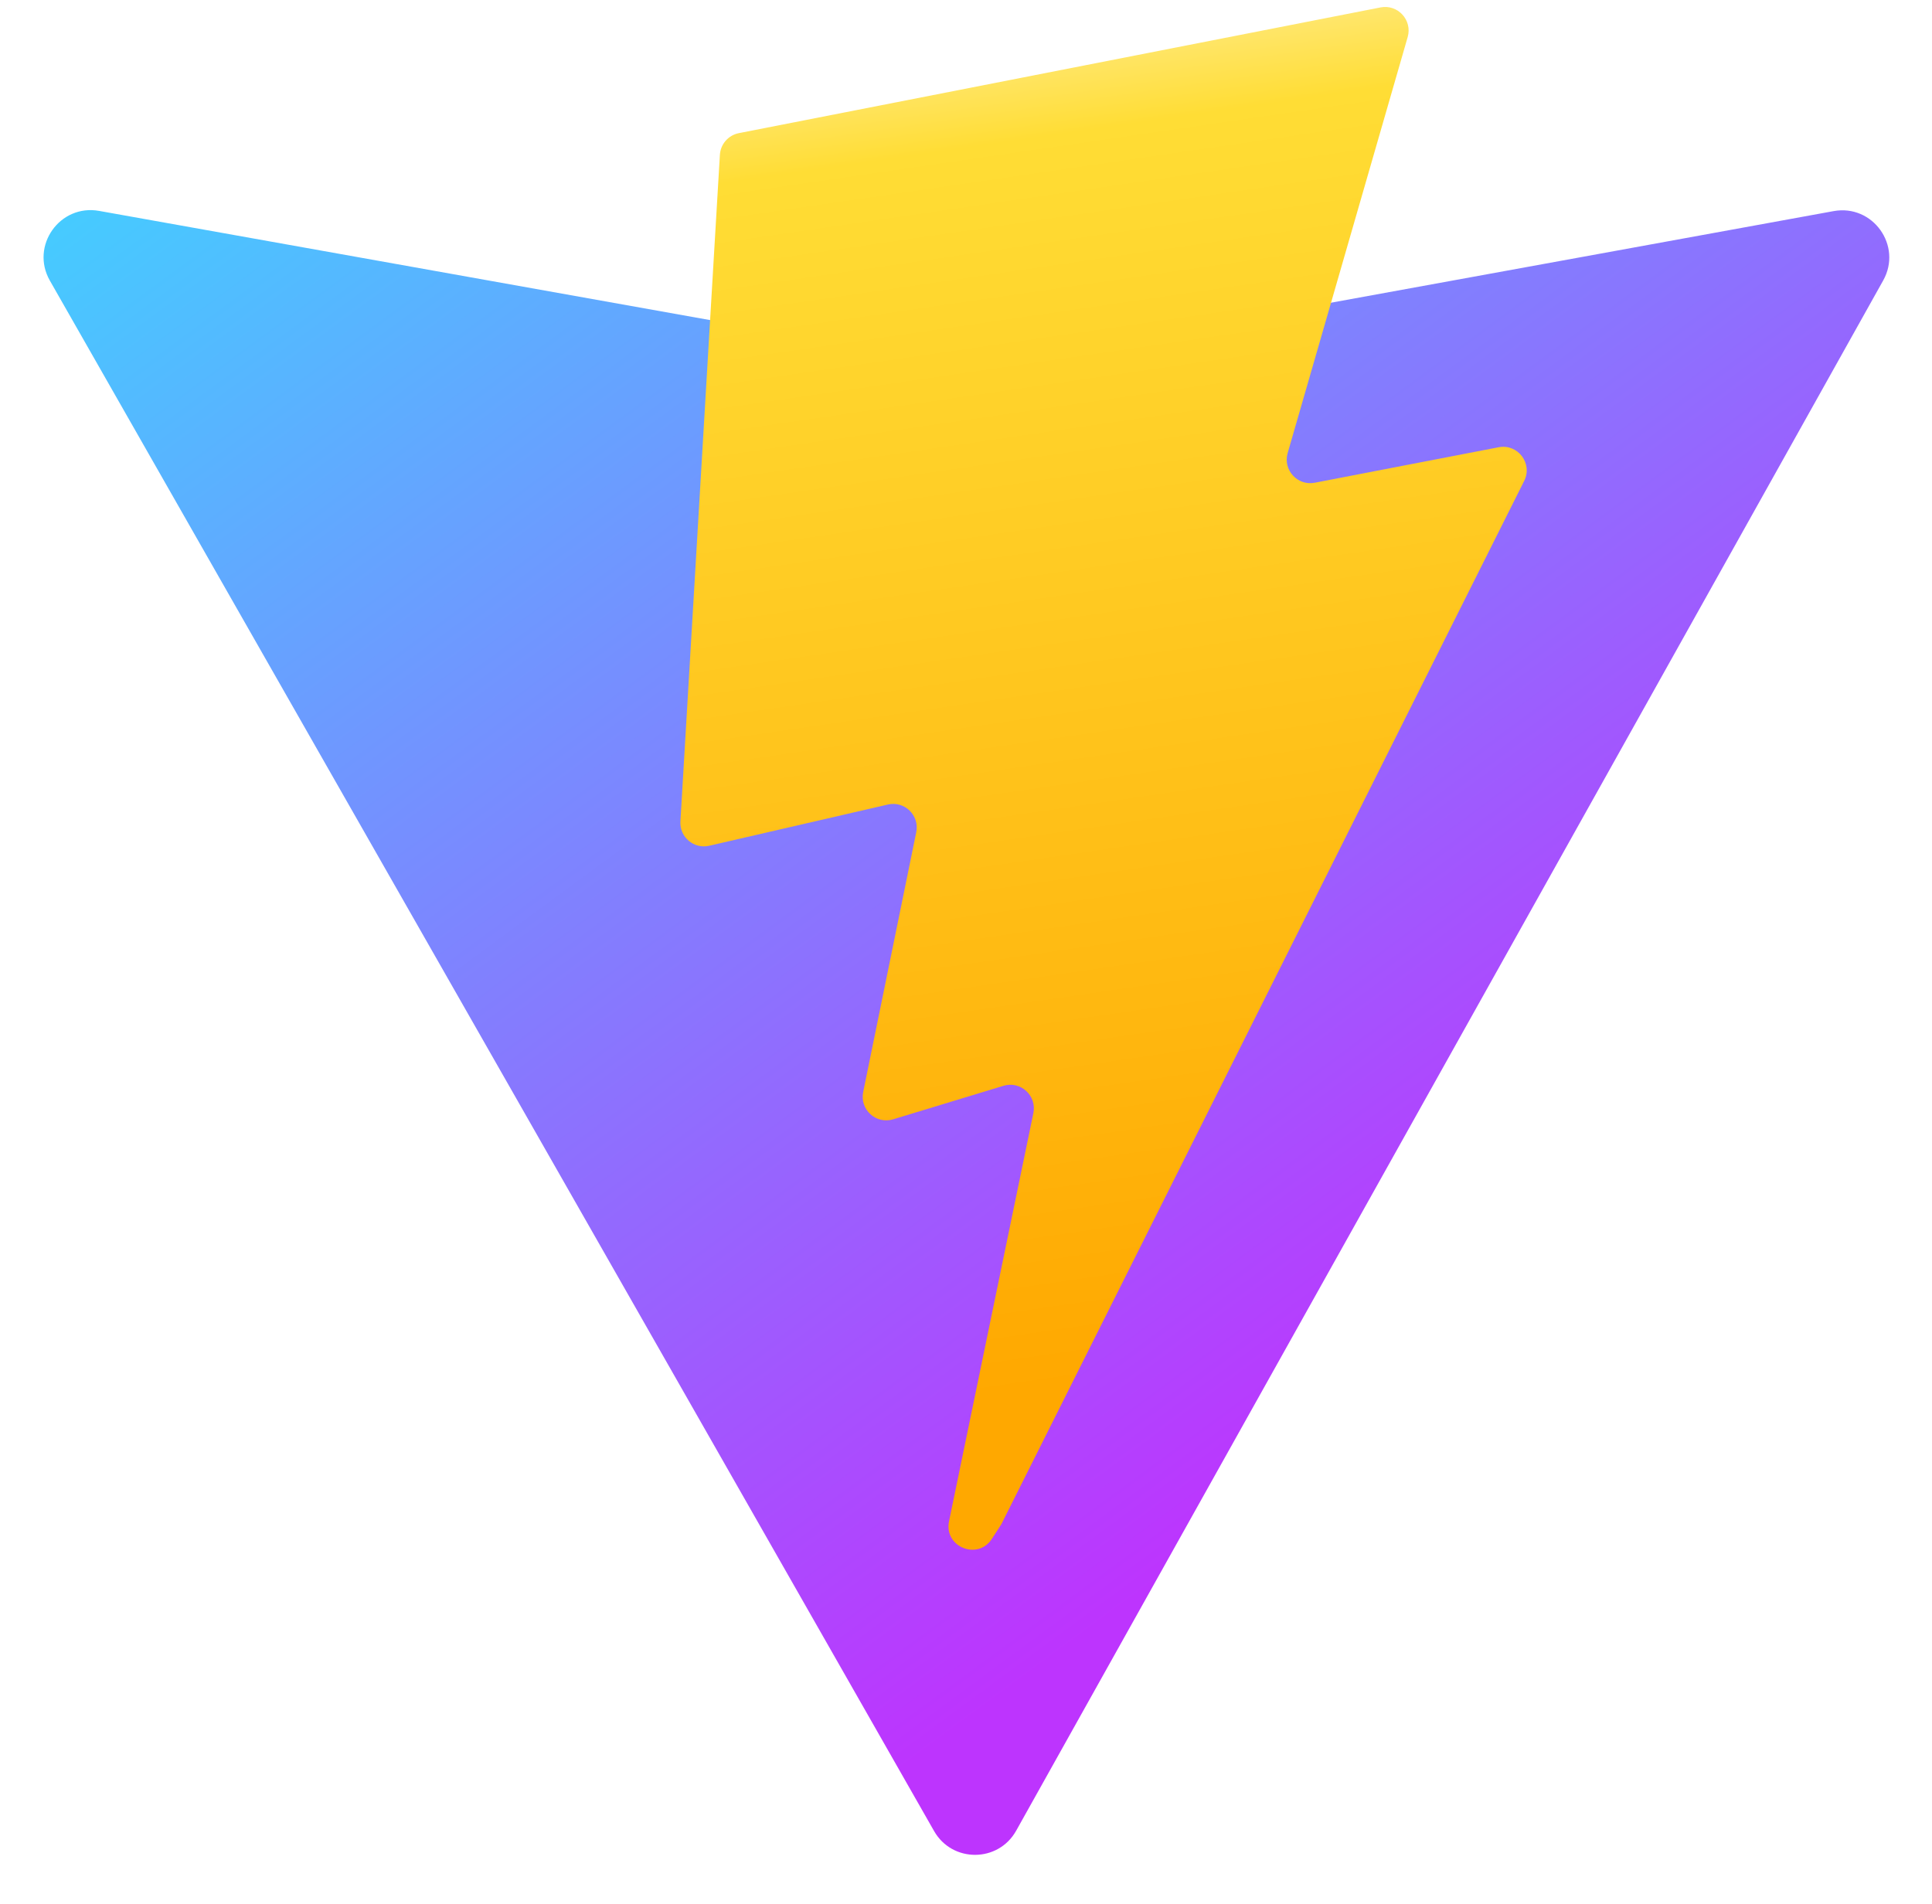
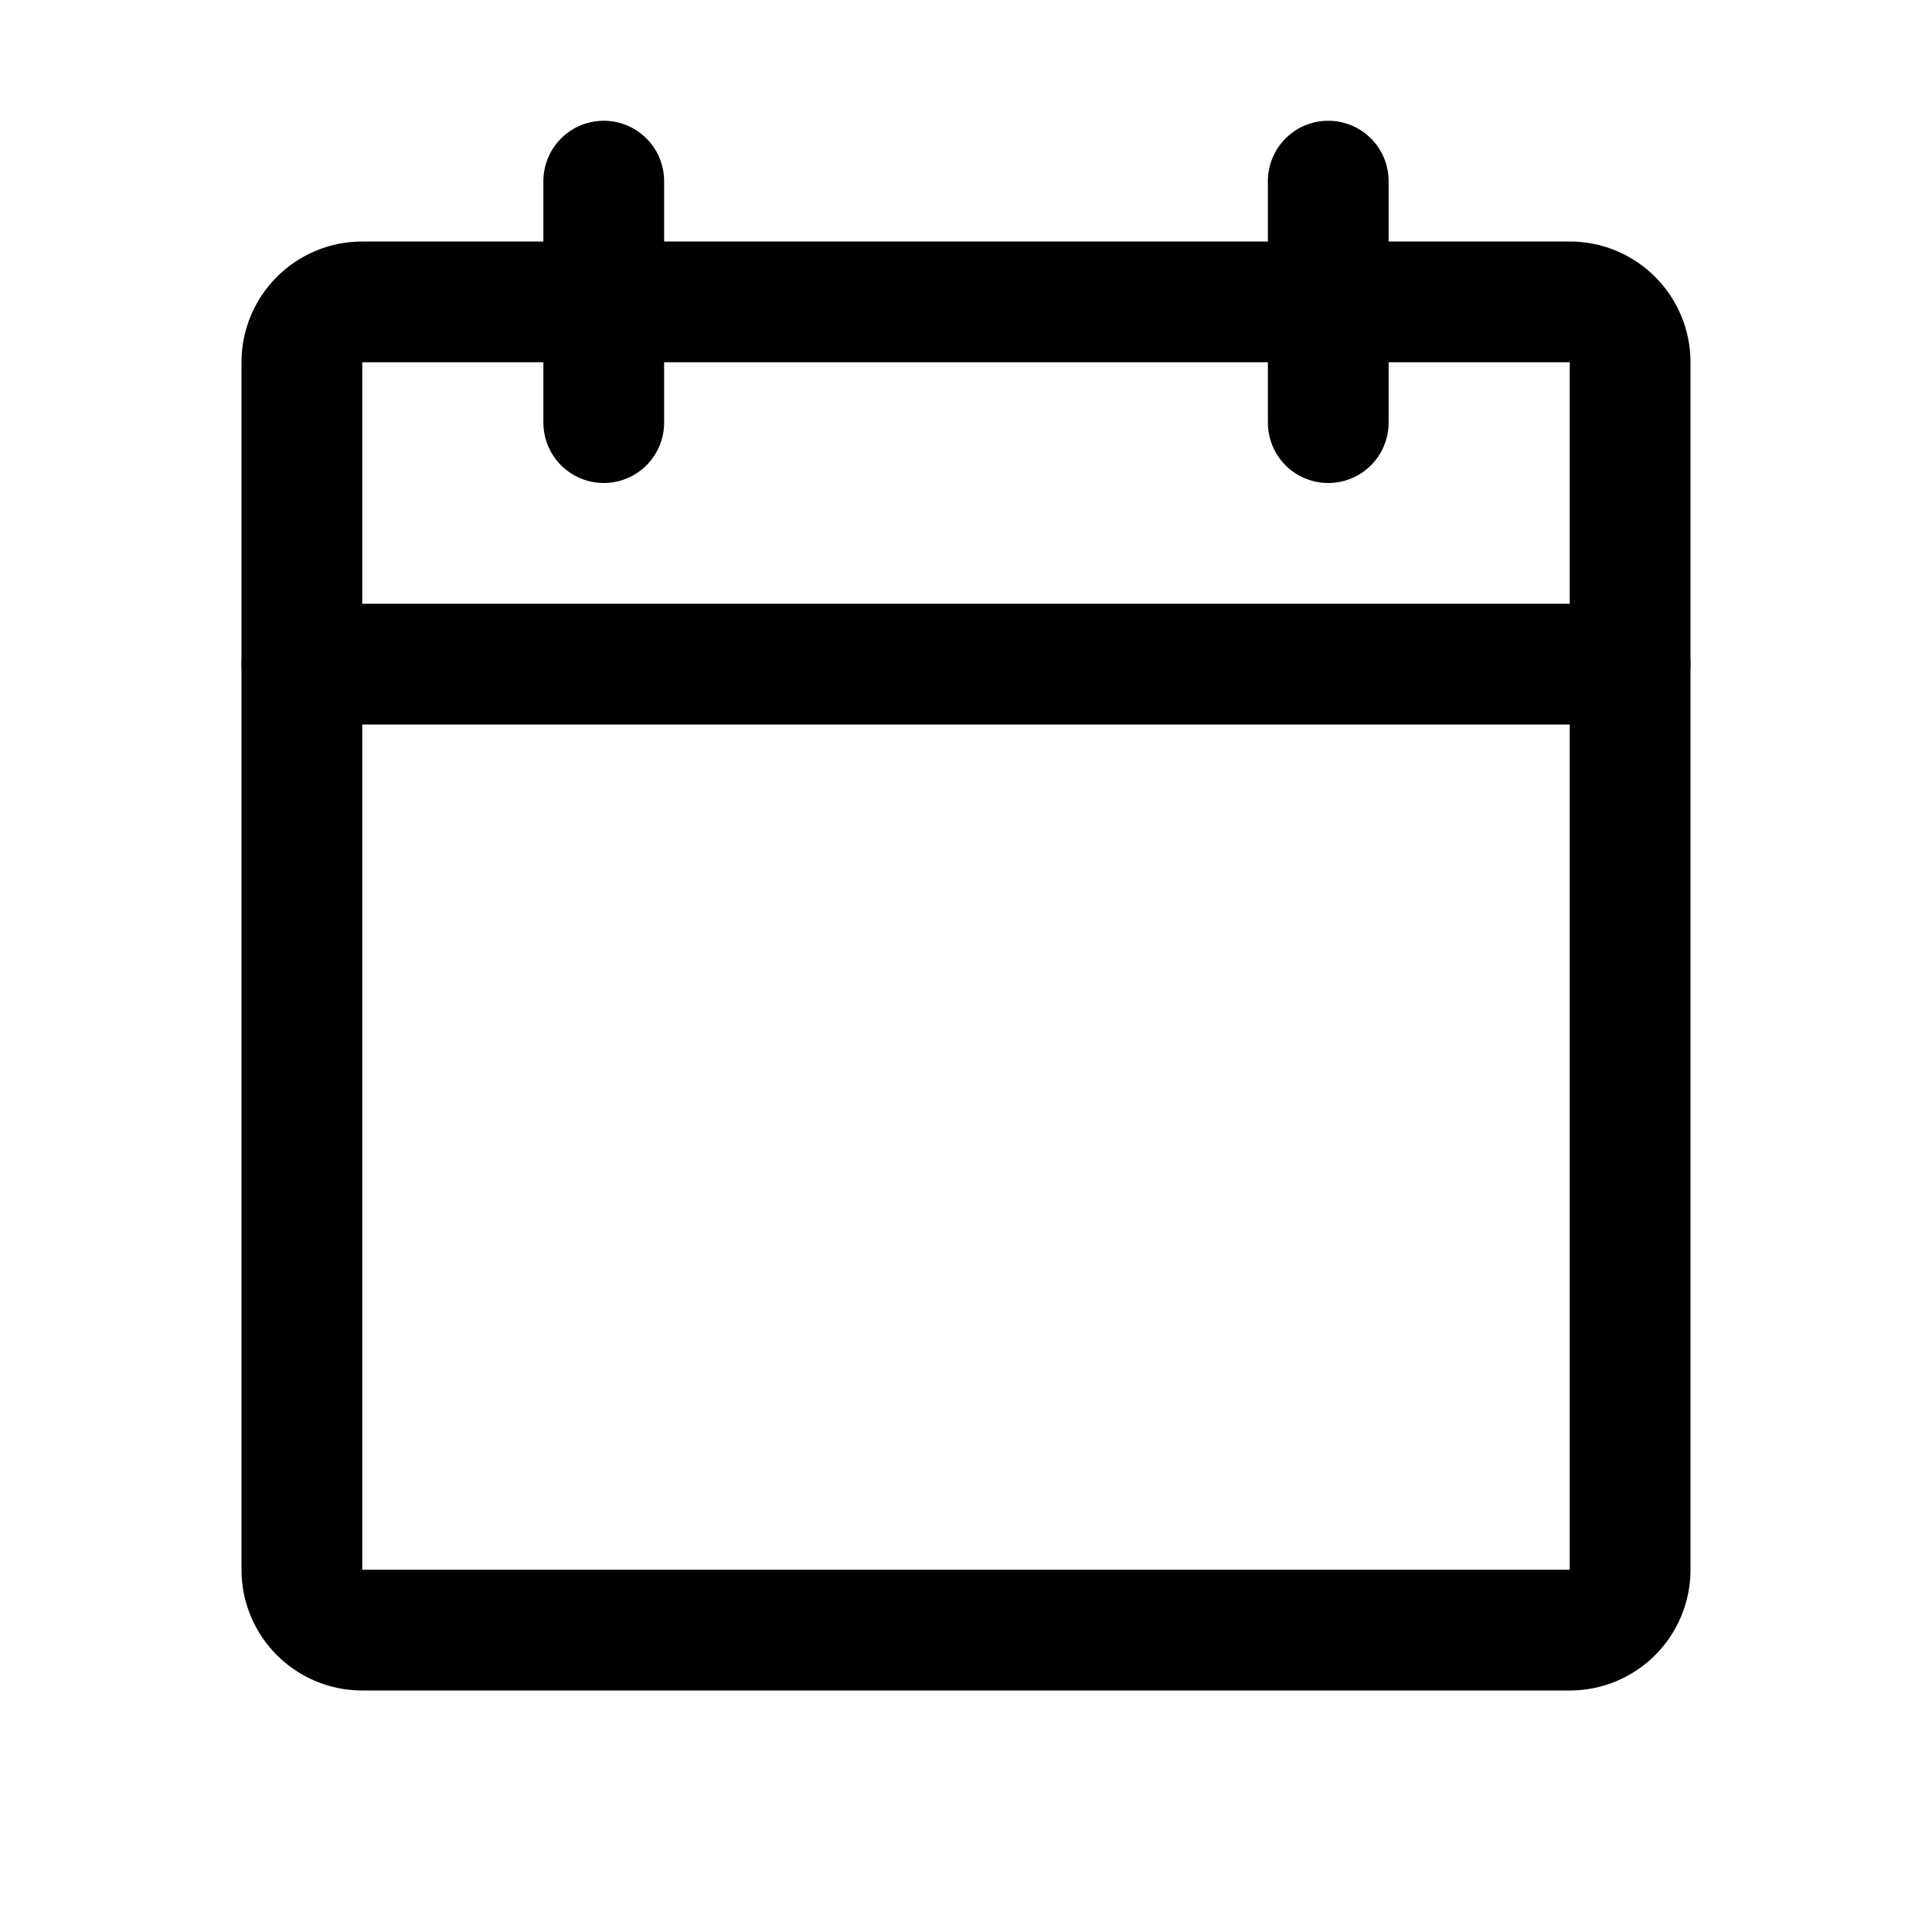
- <svg xmlns="http://www.w3.org/2000/svg" width="410" height="404" viewBox="0 0 410 404" fill="none">
-   <path d="M399.641 59.525L215.643 388.545C211.844 395.338 202.084 395.378 198.228 388.618L10.582 59.556C6.381 52.19 12.68 43.267 21.028 44.759L205.223 77.682C206.398 77.892 207.601 77.89 208.776 77.676L389.119 44.806C397.439 43.289 403.768 52.143 399.641 59.525Z" fill="url(#paint0_linear)" />
-   <path d="M292.965 1.574L156.801 28.255C154.563 28.694 152.906 30.59 152.771 32.866L144.395 174.33C144.198 177.662 147.258 180.248 150.51 179.498L188.42 170.749C191.967 169.931 195.172 173.055 194.443 176.622L183.18 231.775C182.422 235.487 185.907 238.661 189.532 237.56L212.947 230.446C216.577 229.344 220.065 232.527 219.297 236.242L201.398 322.875C200.278 328.294 207.486 331.249 210.492 326.603L212.5 323.5L323.454 102.072C325.312 98.365 322.108 94.137 318.036 94.923L279.014 102.454C275.347 103.161 272.227 99.746 273.262 96.158L298.731 7.867C299.767 4.273 296.636 0.855 292.965 1.574Z" fill="url(#paint1_linear)" />
-   <defs>
-     <linearGradient id="paint0_linear" x1="6" y1="33" x2="235" y2="344" gradientUnits="userSpaceOnUse">
-       <stop stop-color="#41D1FF" />
-       <stop offset="1" stop-color="#BD34FE" />
-     </linearGradient>
-     <linearGradient id="paint1_linear" x1="194.651" y1="8.818" x2="236.076" y2="292.989" gradientUnits="userSpaceOnUse">
-       <stop stop-color="#FFEA83" />
-       <stop offset="0.083" stop-color="#FFDD35" />
-       <stop offset="1" stop-color="#FFA800" />
-     </linearGradient>
-   </defs>
+ <svg xmlns="http://www.w3.org/2000/svg" width="192" height="192" fill="#000000" viewBox="0 0 256 256">
+   <rect width="256" height="256" fill="none" />
+   <rect x="40" y="40" width="176" height="176" rx="8" fill="none" stroke="#000000" stroke-linecap="round" stroke-linejoin="round" stroke-width="16" />
+   <line x1="176" y1="24" x2="176" y2="56" fill="none" stroke="#000000" stroke-linecap="round" stroke-linejoin="round" stroke-width="16" />
+   <line x1="80" y1="24" x2="80" y2="56" fill="none" stroke="#000000" stroke-linecap="round" stroke-linejoin="round" stroke-width="16" />
+   <line x1="40" y1="88" x2="216" y2="88" fill="none" stroke="#000000" stroke-linecap="round" stroke-linejoin="round" stroke-width="16" />
</svg>
